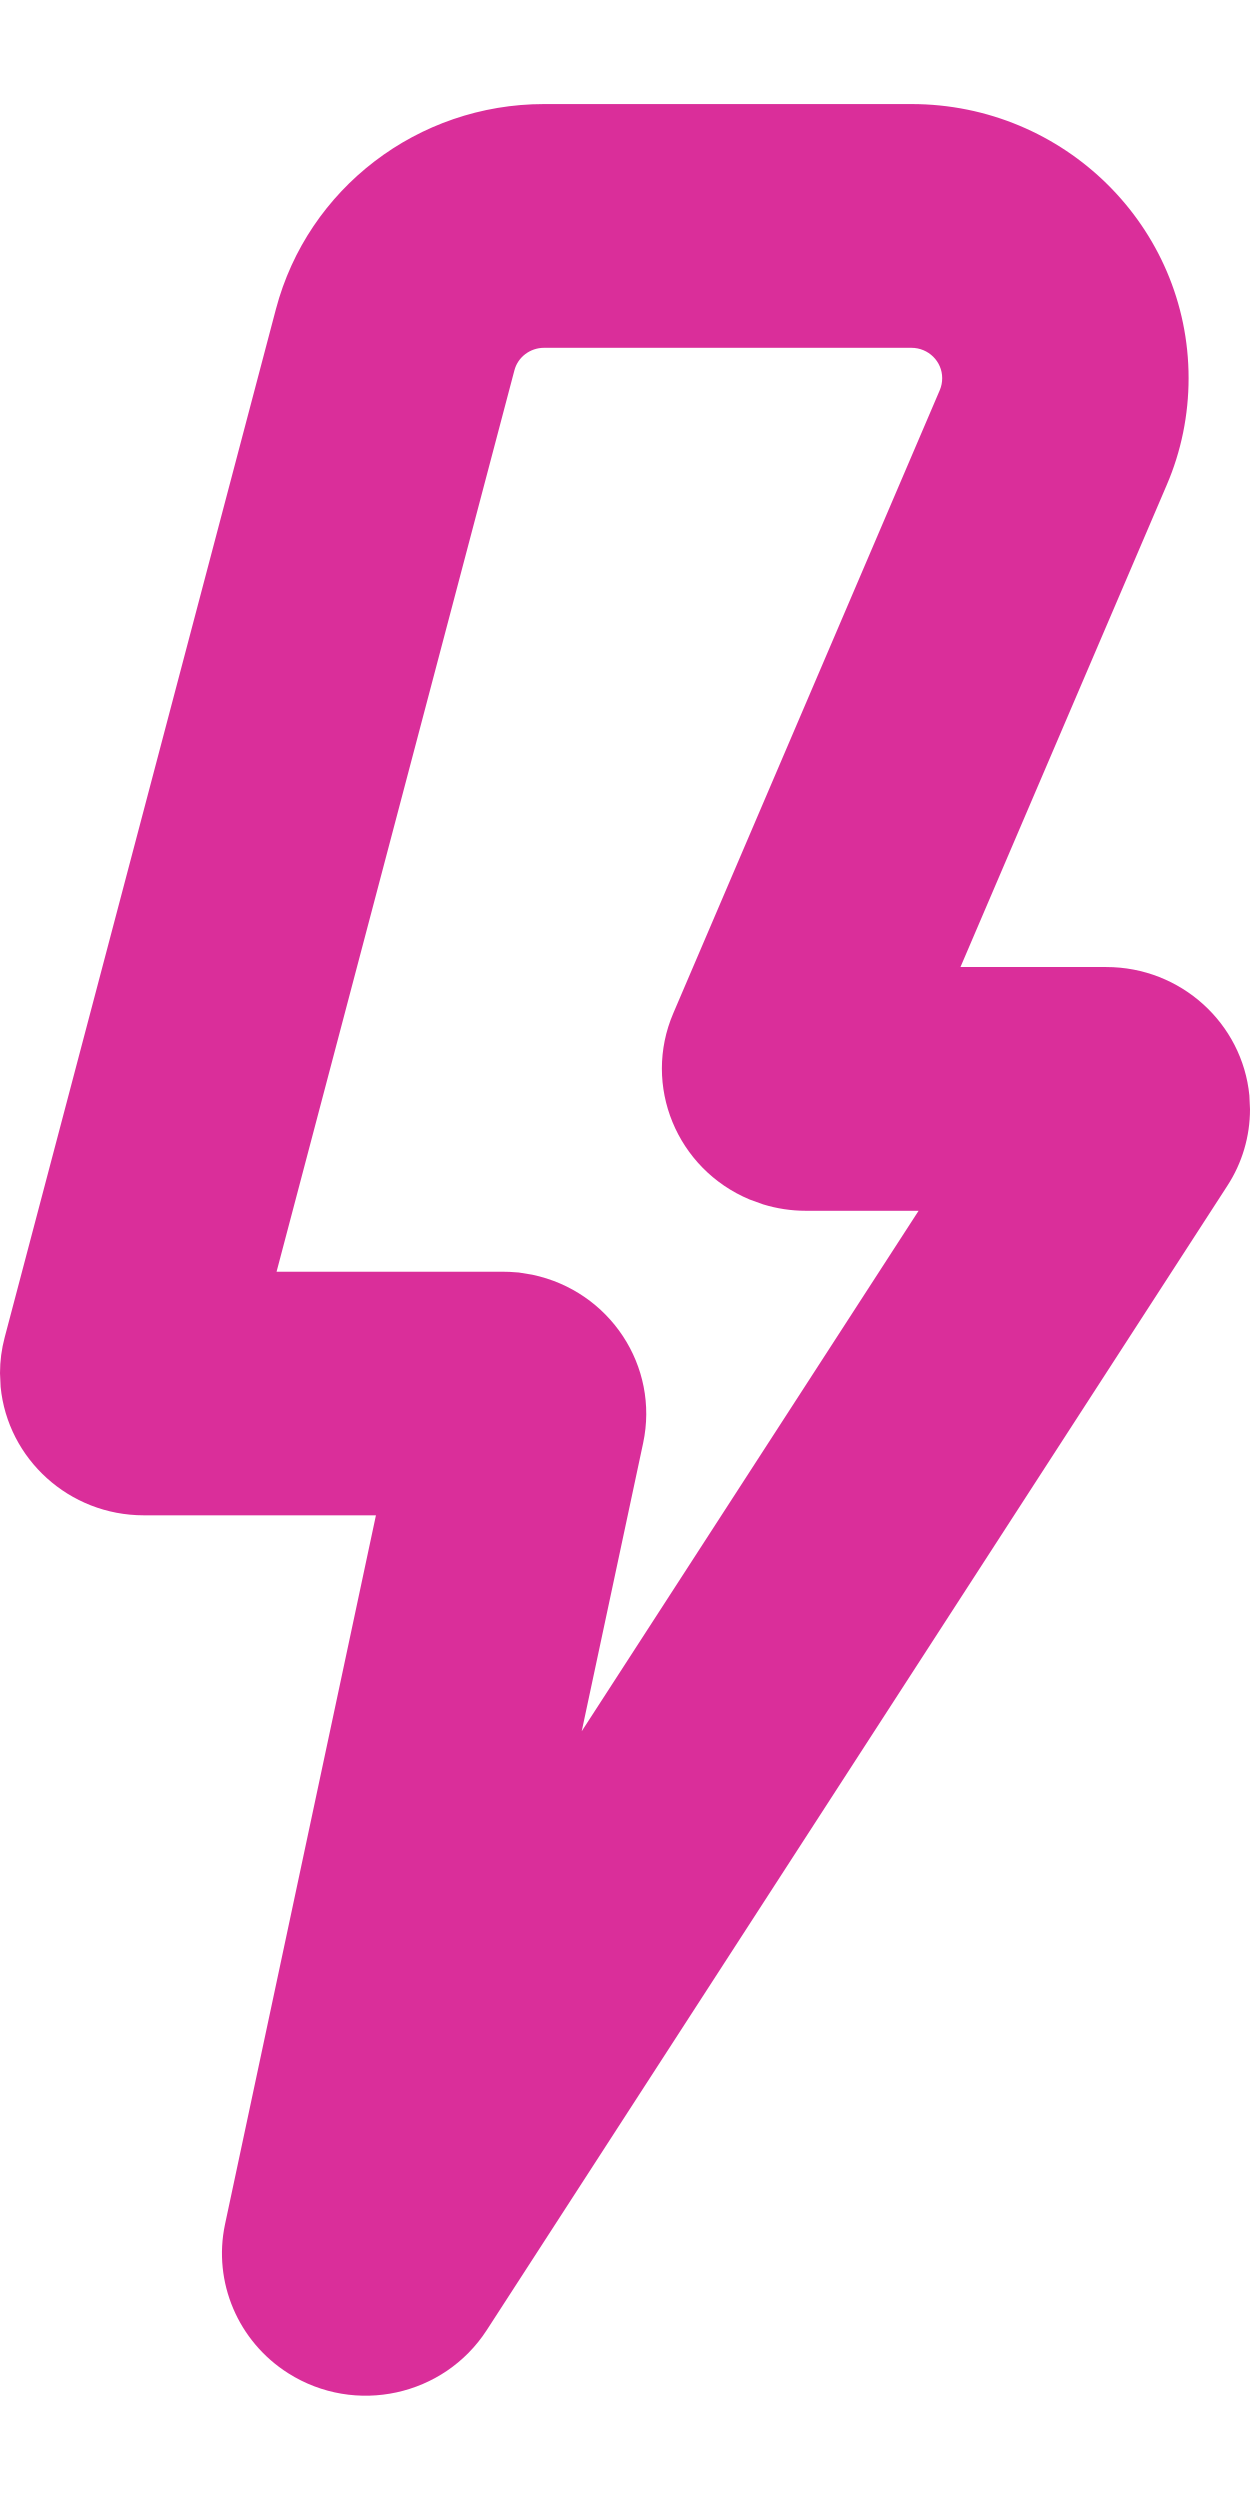
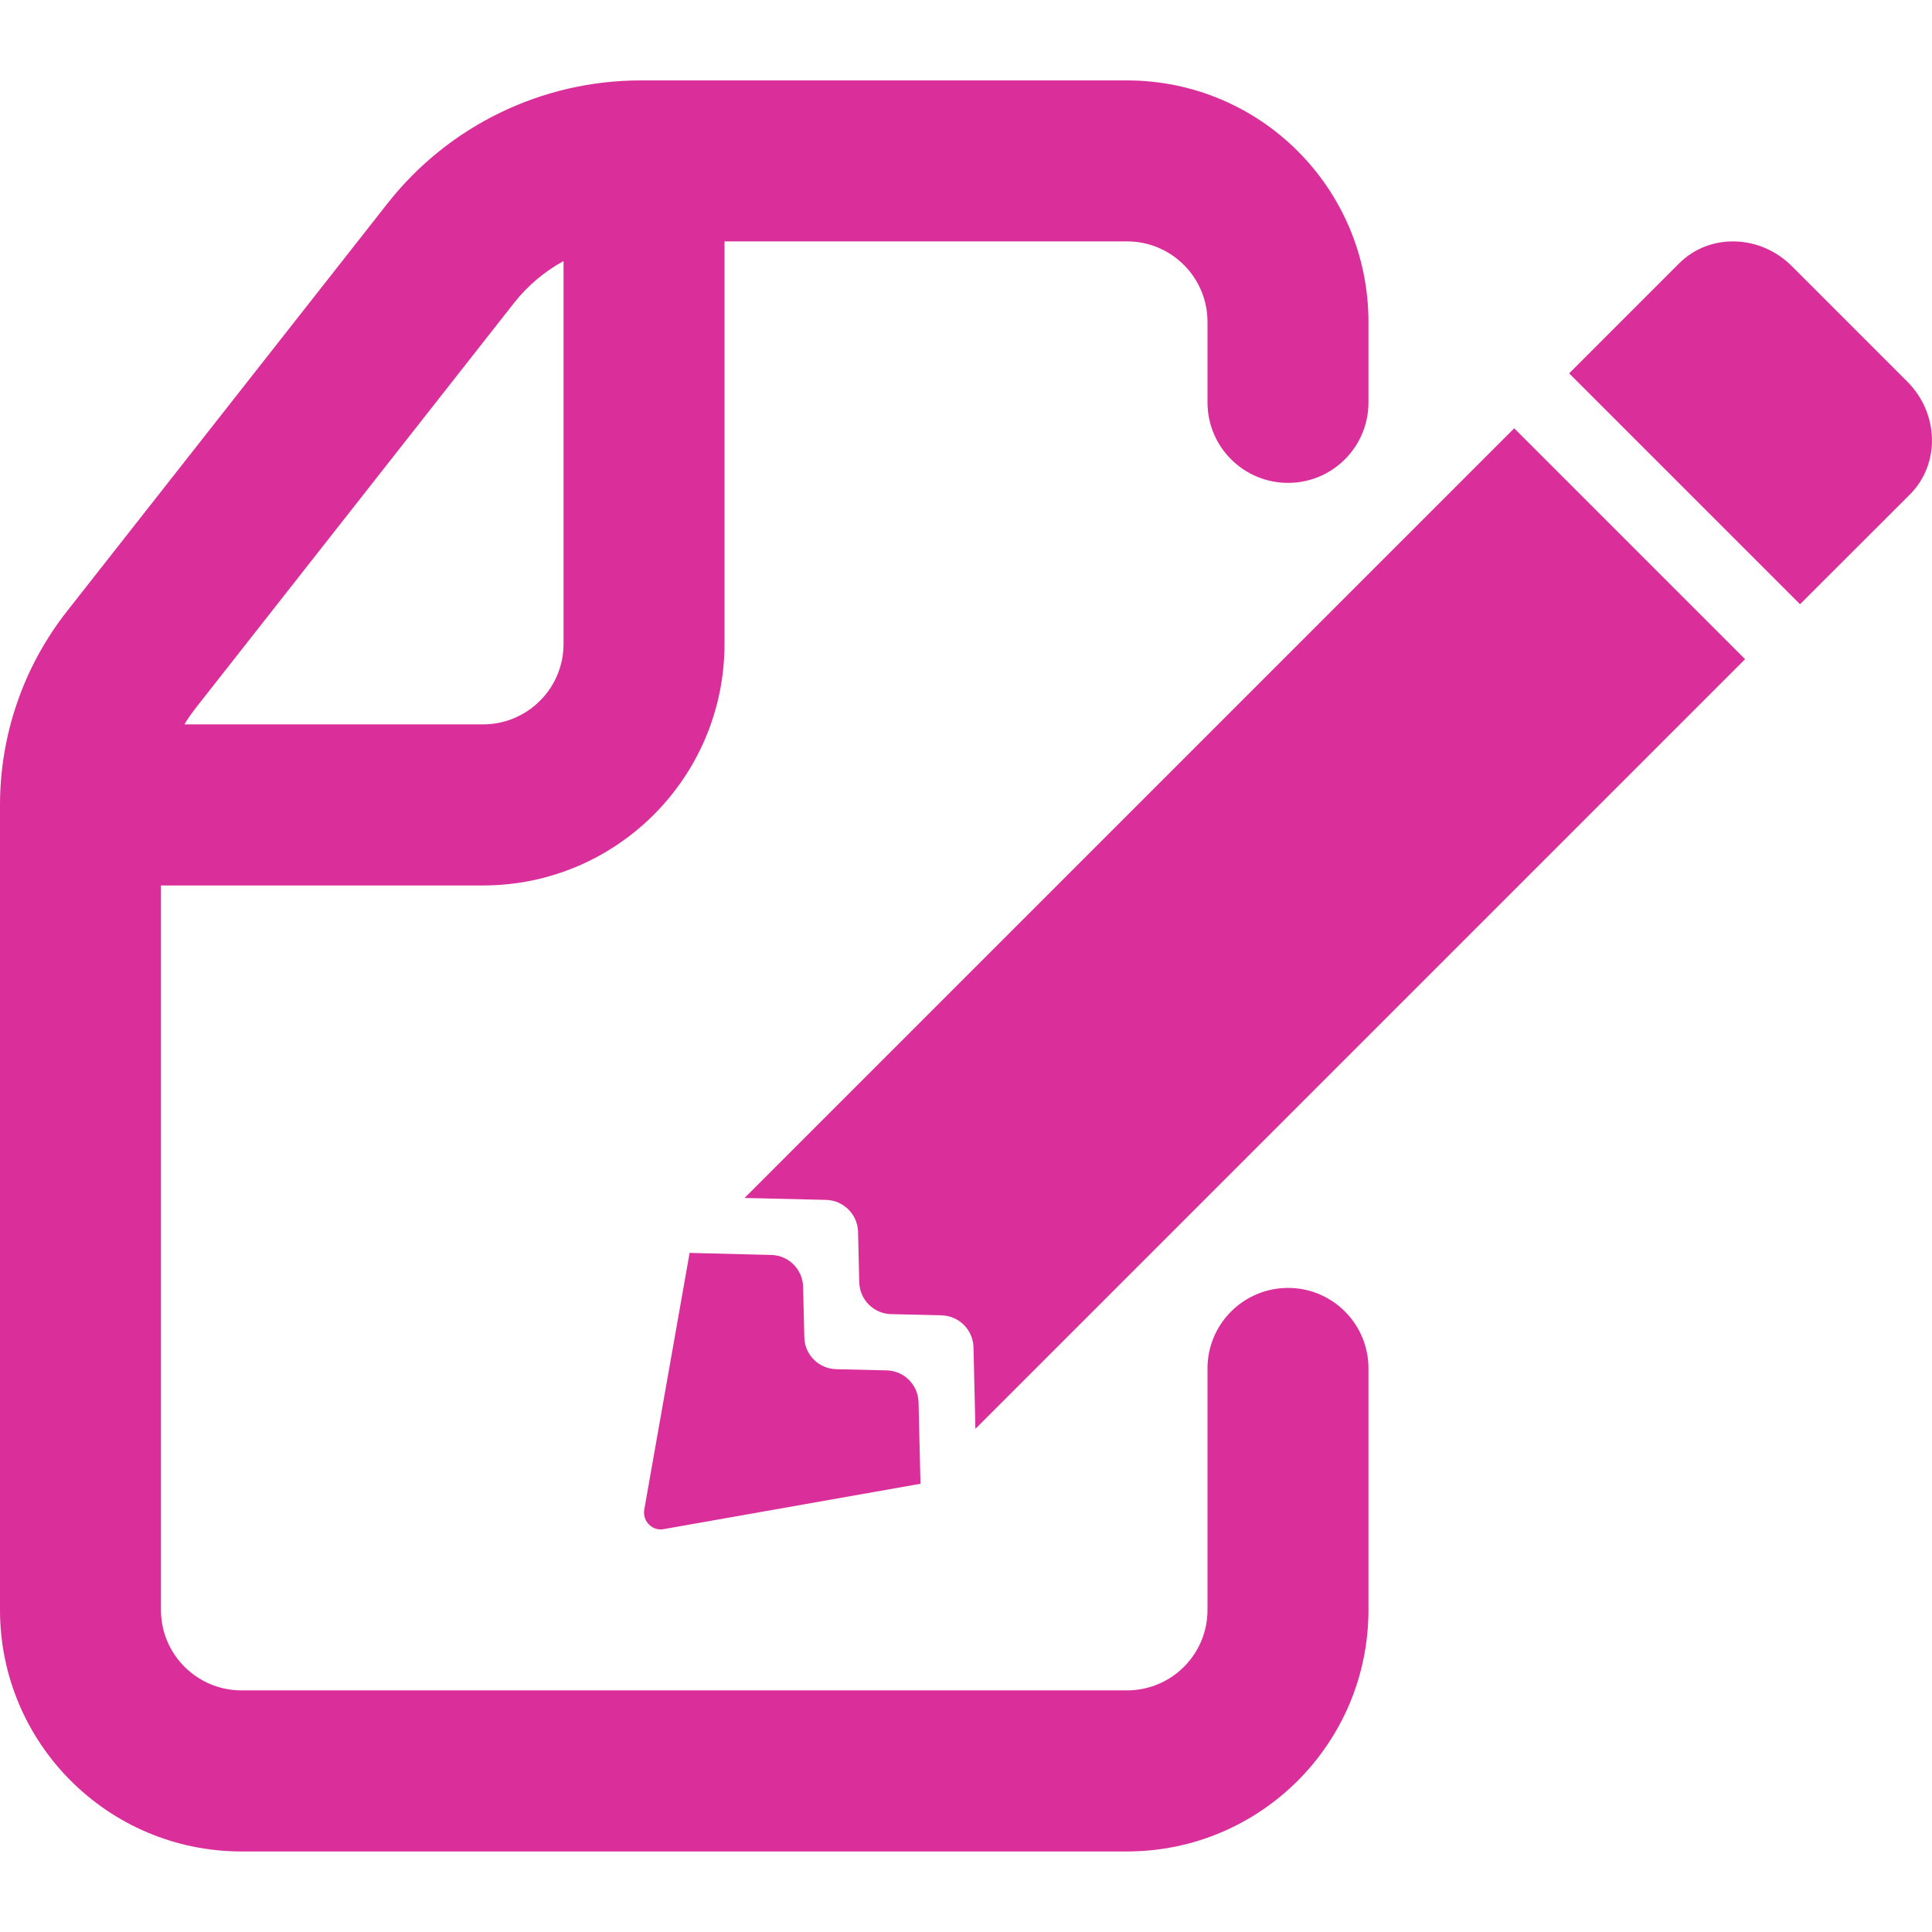
- <svg xmlns="http://www.w3.org/2000/svg" width="8" height="16" viewBox="0 0 8 16" fill="none">
-   <path fill-rule="evenodd" clip-rule="evenodd" d="M5.833 0.666H3.482C2.675 0.666 1.97 1.205 1.766 1.978L0.03 8.559C0.01 8.634 0 8.711 0 8.788L0.004 8.876C0.049 9.337 0.442 9.698 0.92 9.698H2.406L1.44 14.236C1.362 14.605 1.523 14.985 1.845 15.189C2.273 15.46 2.841 15.336 3.115 14.913L7.855 7.589C7.95 7.443 8 7.273 8 7.099L7.996 7.011C7.951 6.55 7.558 6.189 7.08 6.189H6.147L7.467 3.104C7.56 2.888 7.607 2.655 7.607 2.42C7.607 1.452 6.813 0.666 5.833 0.666ZM3.482 2.226H5.833C5.942 2.226 6.03 2.313 6.03 2.42C6.03 2.447 6.025 2.472 6.015 2.496L4.309 6.485C4.111 6.947 4.33 7.481 4.798 7.677L4.884 7.708C4.972 7.735 5.064 7.749 5.156 7.749H5.879L3.723 11.08L4.116 9.236C4.221 8.744 3.903 8.262 3.406 8.158L3.32 8.144L3.261 8.14C3.248 8.14 3.234 8.139 3.216 8.139H1.77L3.292 2.371C3.314 2.285 3.393 2.226 3.482 2.226Z" fill="#DA2E9A" />
+ <svg xmlns="http://www.w3.org/2000/svg" width="16" height="16" viewBox="0 0 16 16" fill="none">
+   <path fill-rule="evenodd" clip-rule="evenodd" d="M3.209 1.685C3.714 1.042 4.487 0.666 5.305 0.666H9.333C10.438 0.666 11.333 1.561 11.333 2.666V3.333C11.333 3.701 11.035 3.999 10.667 3.999C10.299 3.999 10 3.701 10 3.333V2.666C10 2.298 9.702 1.999 9.333 1.999H6V5.333C6 6.437 5.105 7.333 4 7.333H1.333V13.333C1.333 13.701 1.632 13.999 2 13.999H9.333C9.702 13.999 10 13.701 10 13.333V11.333C10 10.964 10.299 10.666 10.667 10.666C11.035 10.666 11.333 10.964 11.333 11.333V13.333C11.333 14.437 10.438 15.333 9.333 15.333H2C0.895 15.333 0 14.437 0 13.333V6.691L0 6.666C0 6.085 0.195 5.52 0.554 5.063L3.209 1.685ZM4.257 2.509C4.37 2.365 4.51 2.248 4.667 2.162V5.333C4.667 5.701 4.368 5.999 4 5.999H1.527C1.554 5.954 1.585 5.91 1.618 5.867L4.257 2.509Z" fill="#DA2E9A" />
+   <path d="M7.607 11.613C7.603 11.468 7.487 11.352 7.343 11.349L6.924 11.339C6.78 11.335 6.664 11.219 6.661 11.075L6.651 10.656C6.647 10.512 6.531 10.396 6.387 10.393L5.711 10.376L5.335 12.505C5.332 12.522 5.333 12.54 5.337 12.557C5.353 12.629 5.423 12.677 5.494 12.664L7.623 12.288L7.607 11.613Z" fill="#DA2E9A" />
+   <path d="M8.078 11.833L14.452 5.459L12.54 3.547L6.166 9.921L6.842 9.937C6.986 9.941 7.102 10.057 7.106 10.201L7.116 10.62C7.12 10.764 7.236 10.88 7.38 10.883L7.798 10.893C7.942 10.897 8.058 11.013 8.062 11.157L8.078 11.833Z" fill="#DA2E9A" />
+   <path d="M15.818 4.094C16.069 3.842 16.059 3.424 15.795 3.16L14.839 2.204C14.575 1.94 14.157 1.93 13.906 2.181L12.995 3.092L14.907 5.004L15.818 4.094Z" fill="#DA2E9A" />
</svg>
